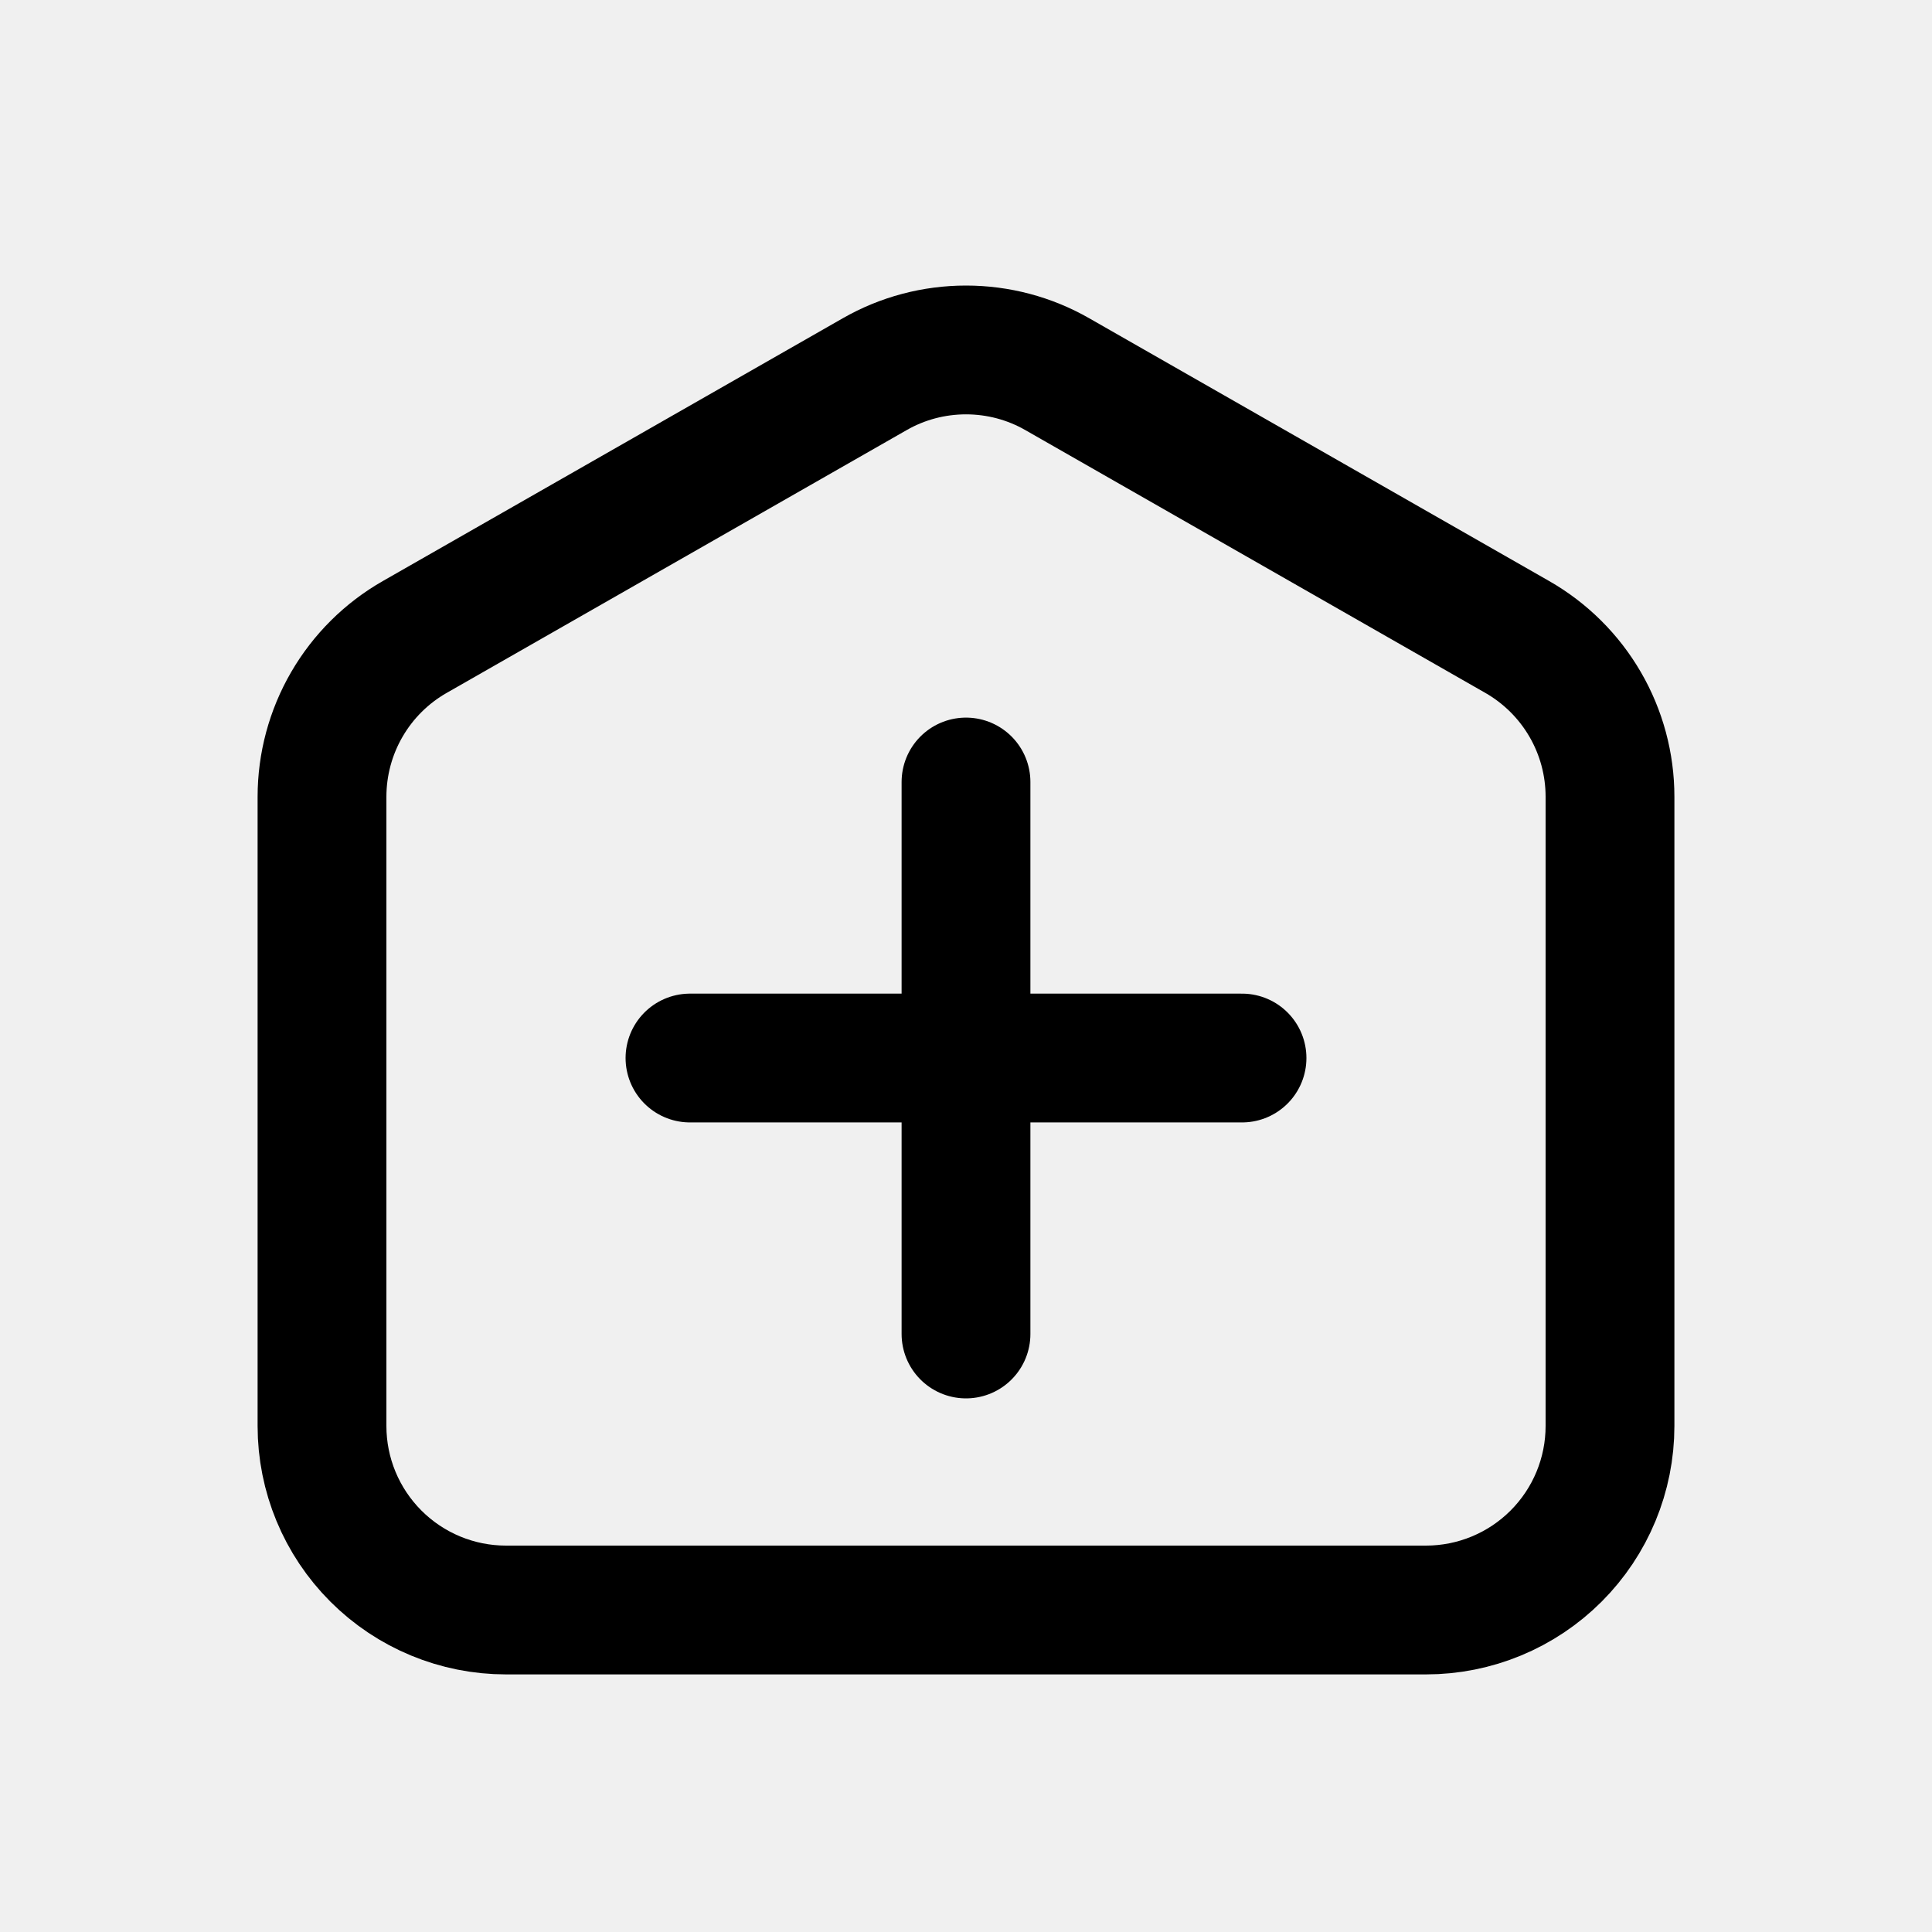
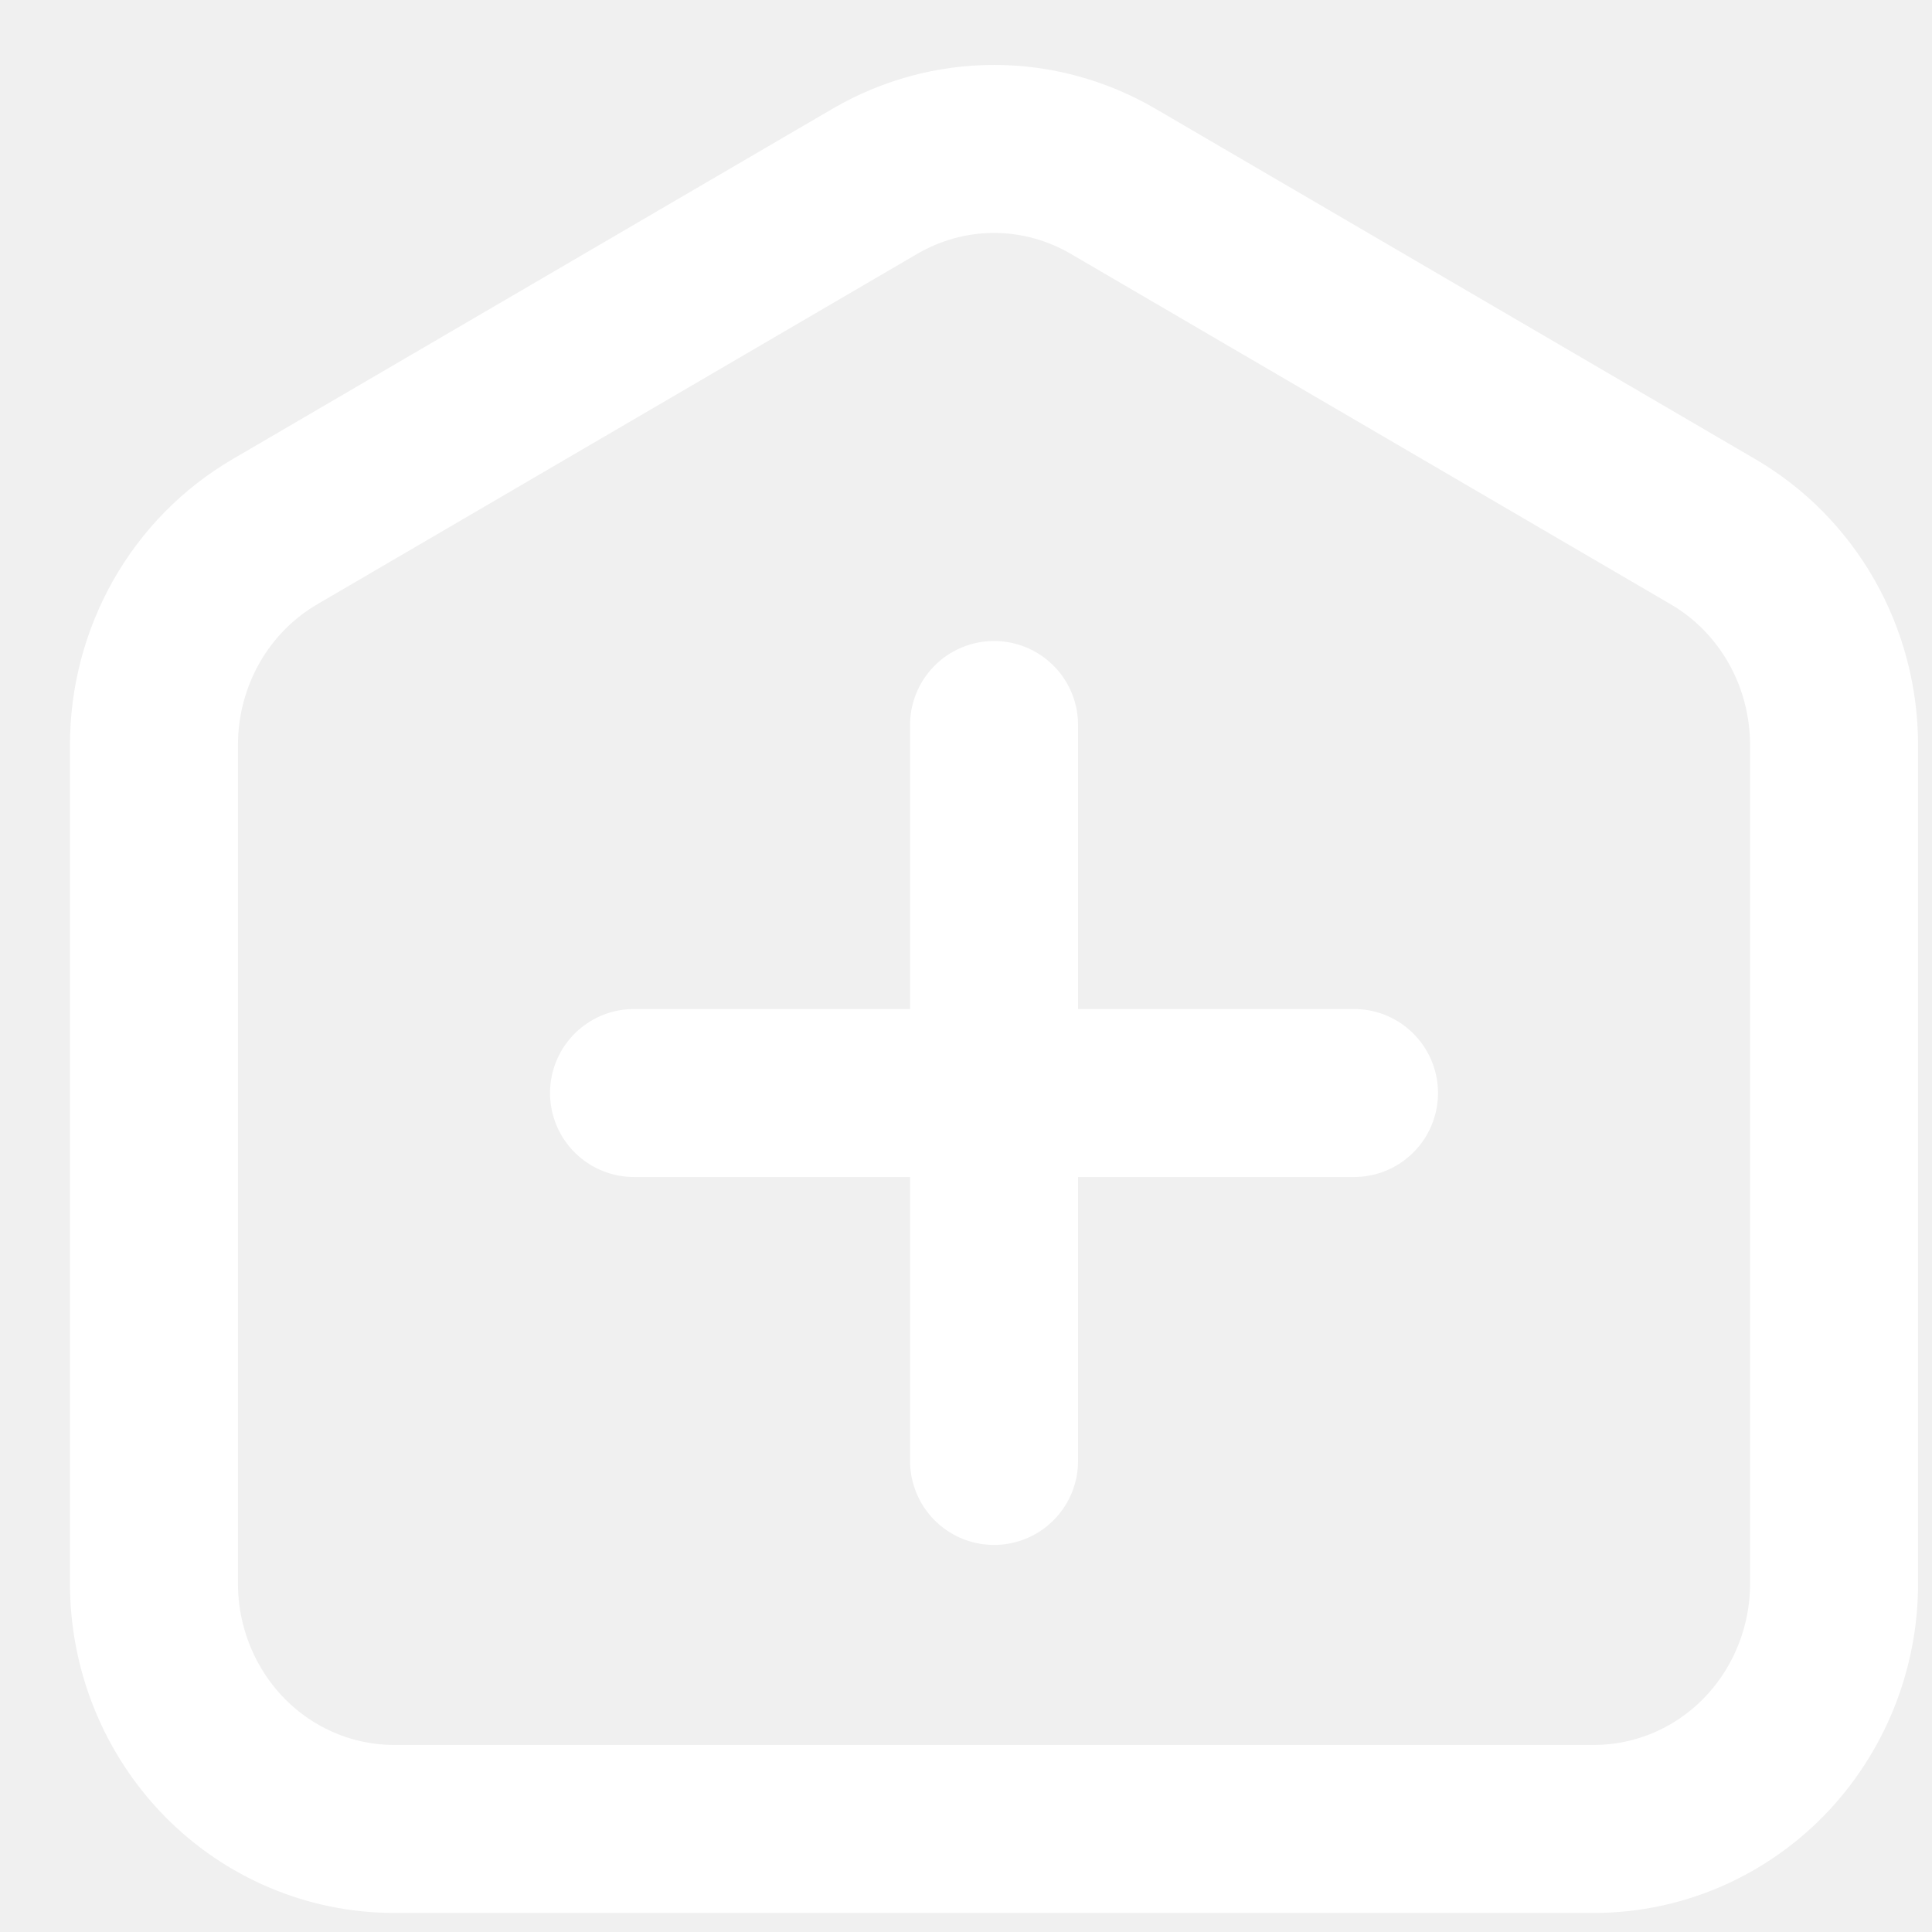
- <svg xmlns="http://www.w3.org/2000/svg" width="30" height="30" viewBox="0 0 30 30" fill="none">
-   <path d="M15 12.143V20.714M10.714 16.429H19.286M13.583 5.81L6.44 9.891C6.002 10.141 5.639 10.502 5.386 10.938C5.133 11.374 5 11.869 5 12.373V22.143C5 22.901 5.301 23.627 5.837 24.163C6.373 24.699 7.099 25 7.857 25H22.143C22.901 25 23.627 24.699 24.163 24.163C24.699 23.627 25 22.901 25 22.143V12.371C25 11.868 24.867 11.373 24.614 10.938C24.361 10.502 23.997 10.141 23.56 9.891L16.417 5.81C15.986 5.563 15.497 5.434 15 5.434C14.503 5.434 14.014 5.563 13.583 5.81Z" stroke="black" stroke-width="2" stroke-linecap="round" stroke-linejoin="round" />
+ <svg xmlns="http://www.w3.org/2000/svg" width="23" height="23" viewBox="0 0 23 23" fill="none">
+   <path d="M11.834 8.631V17.392M7.548 13.012H16.119M10.416 2.158L3.273 6.33C2.836 6.585 2.472 6.954 2.219 7.4C1.967 7.845 1.833 8.351 1.833 8.866V18.853C1.833 19.627 2.135 20.37 2.67 20.918C3.206 21.465 3.933 21.773 4.691 21.773H18.976C19.734 21.773 20.461 21.465 20.997 20.918C21.532 20.37 21.834 19.627 21.834 18.853V8.865C21.833 8.35 21.7 7.844 21.447 7.399C21.194 6.954 20.831 6.585 20.393 6.33L13.251 2.158C12.819 1.906 12.331 1.773 11.834 1.773C11.336 1.773 10.848 1.906 10.416 2.158Z" stroke="white" stroke-width="2" stroke-linecap="round" stroke-linejoin="round" />
</svg>
